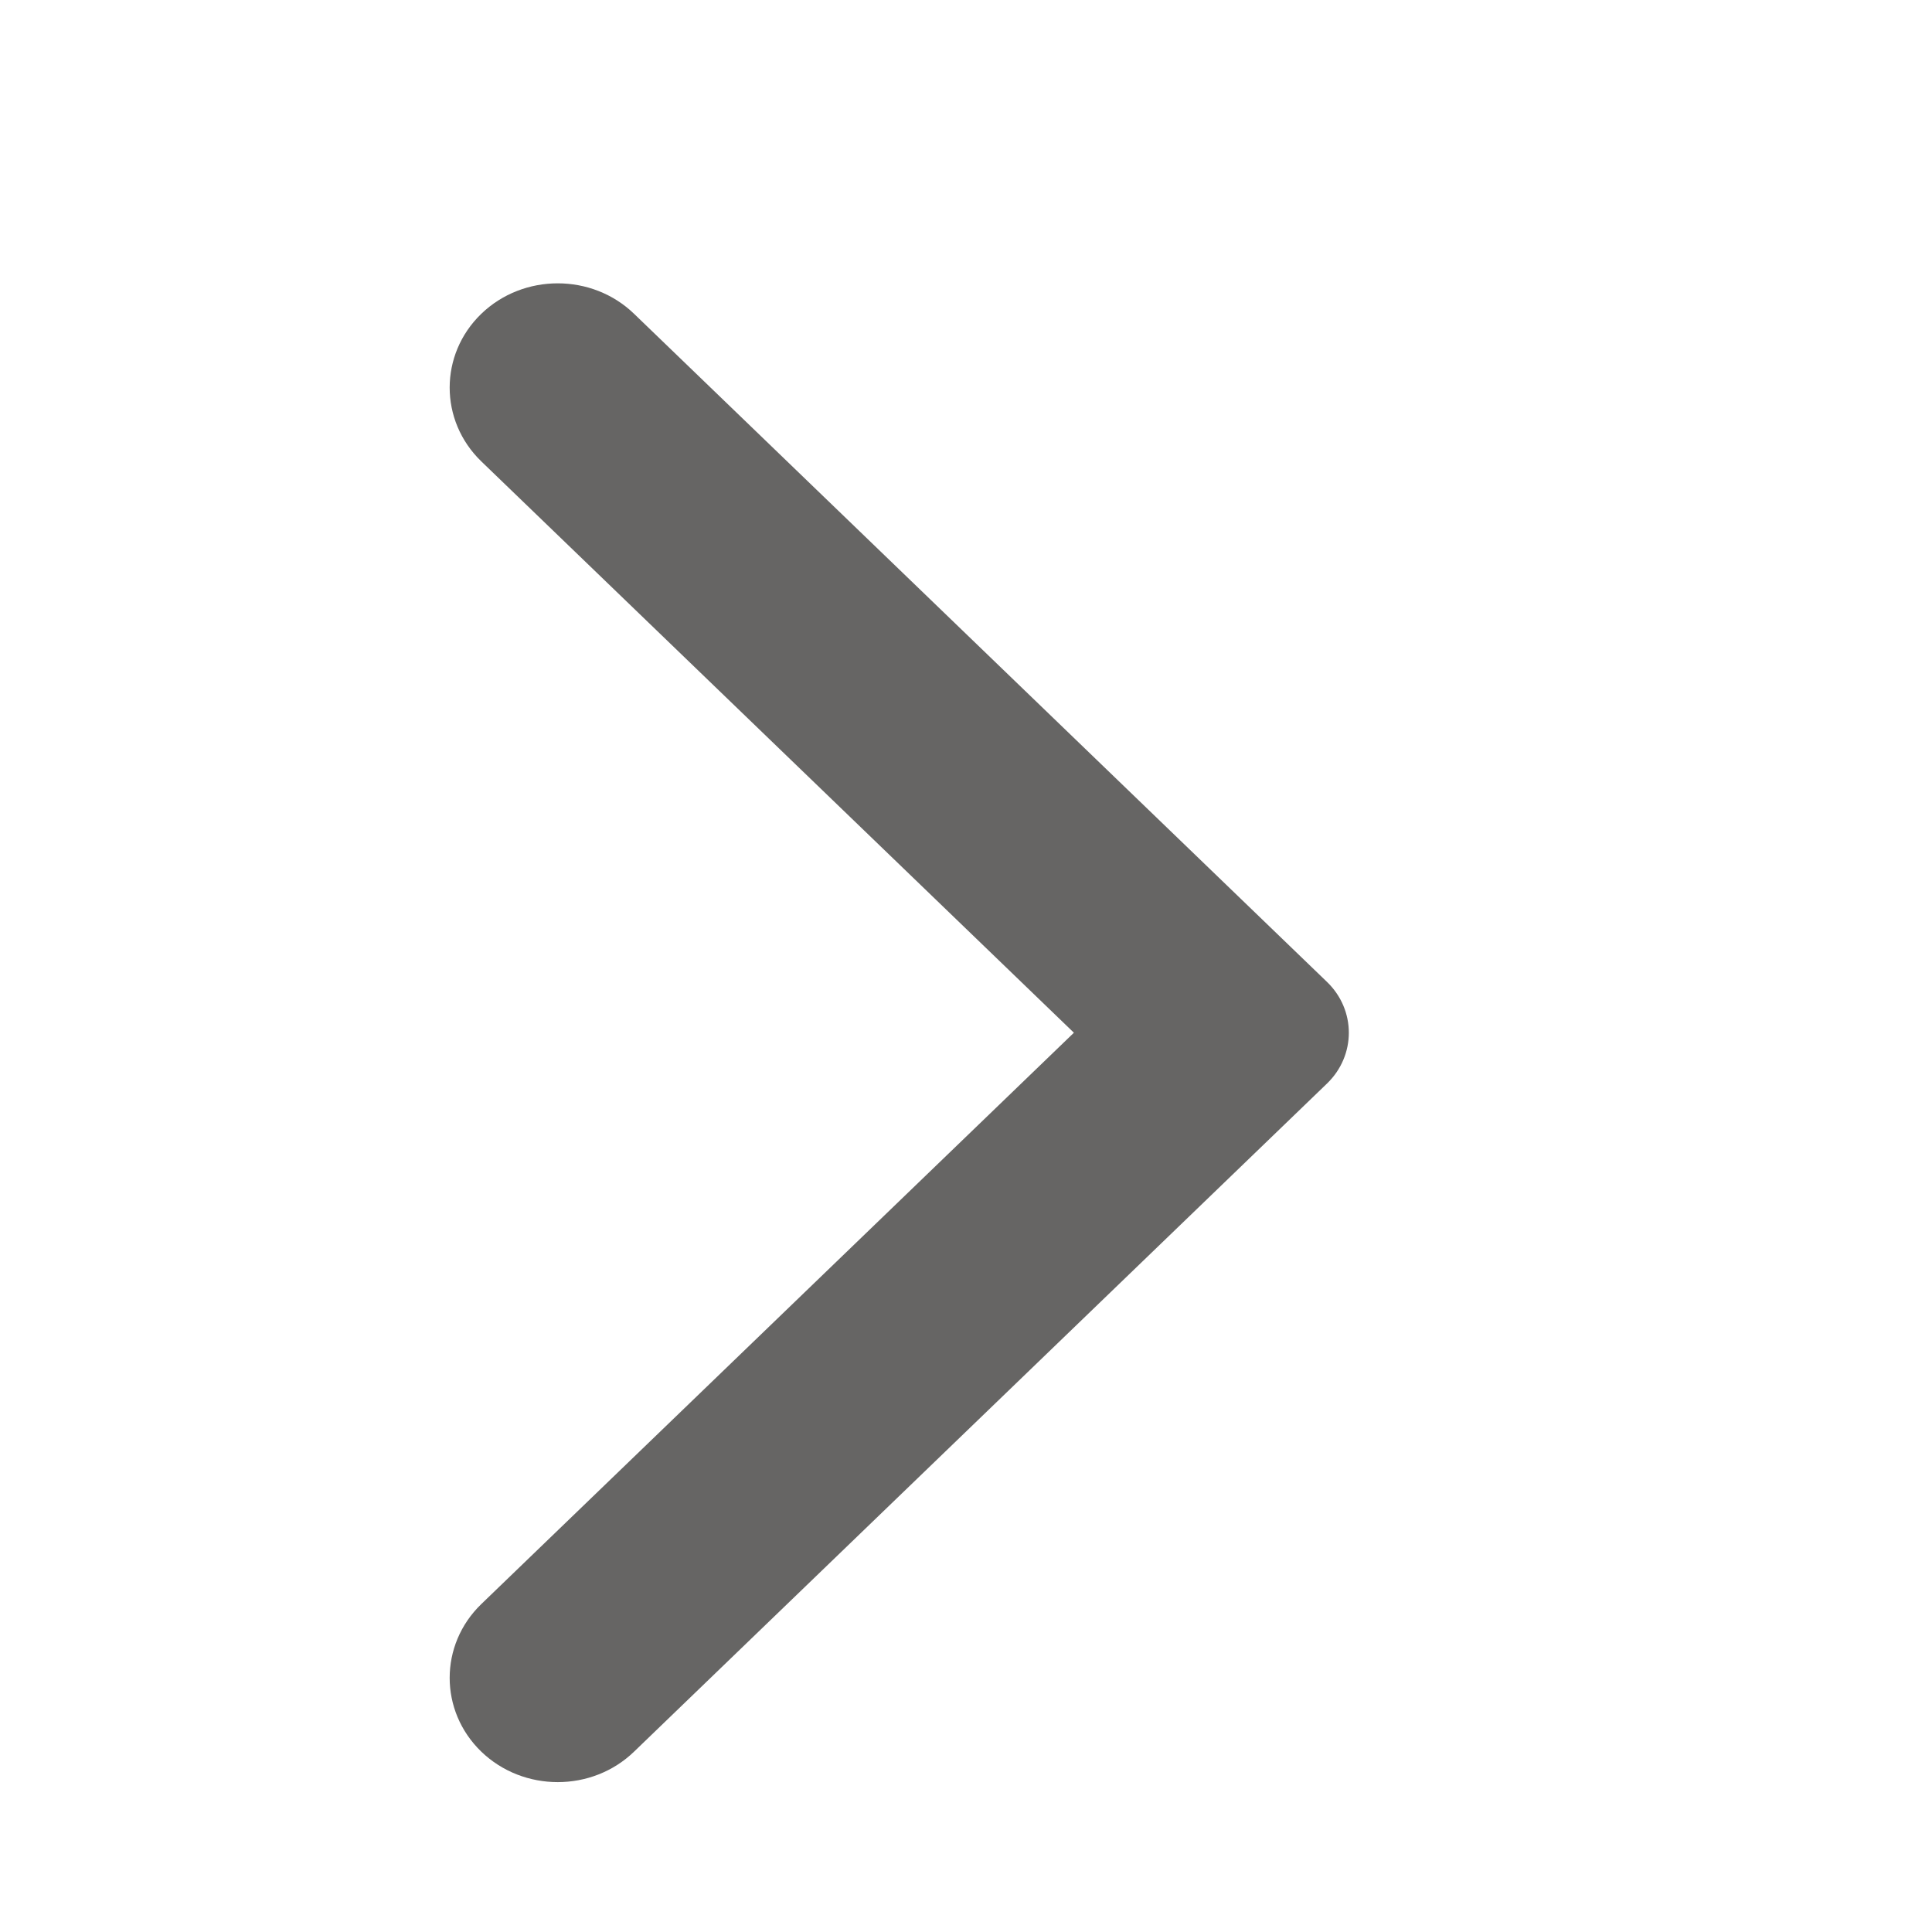
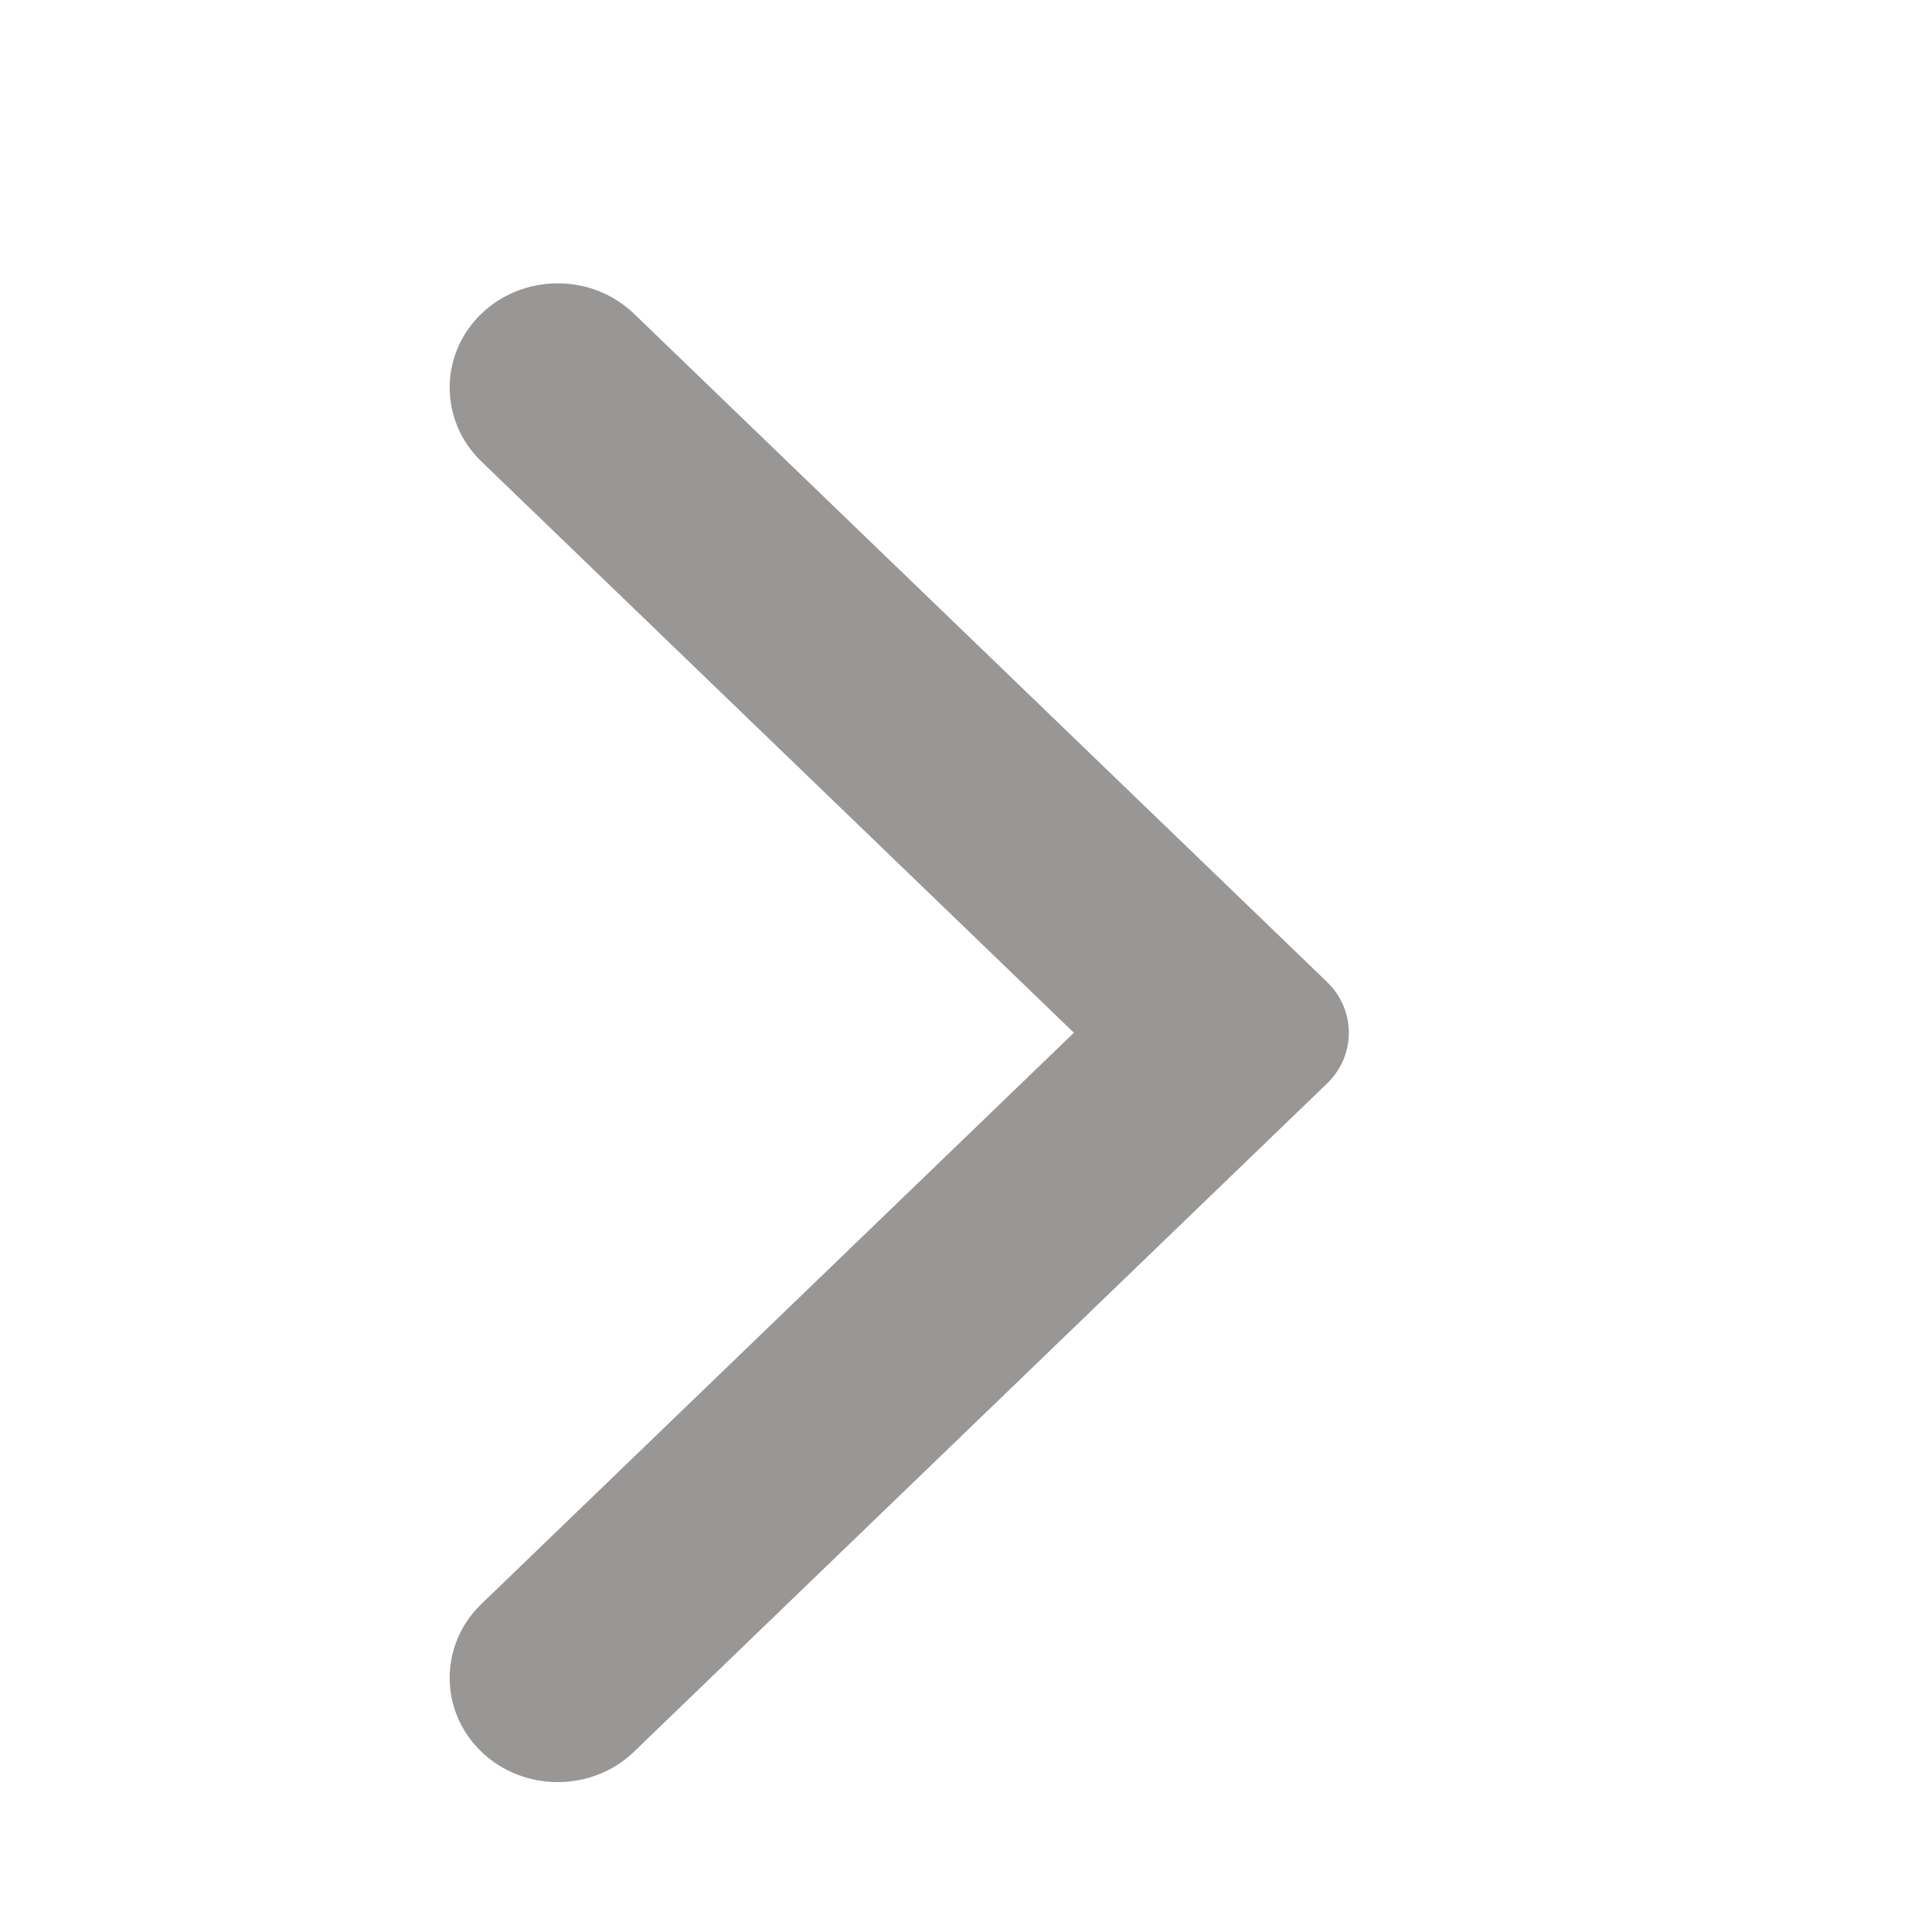
<svg xmlns="http://www.w3.org/2000/svg" width="13" height="13" viewBox="0 0 13 13" fill="none">
-   <path fill-rule="evenodd" clip-rule="evenodd" d="M4.267 2.112L8.929 6.607C9.125 6.796 9.125 7.102 8.929 7.291L4.267 11.786C3.984 12.06 3.522 12.06 3.238 11.786C2.955 11.512 2.955 11.068 3.238 10.794L7.226 6.949L3.238 3.104C2.955 2.83 2.955 2.386 3.238 2.112C3.522 1.838 3.984 1.838 4.267 2.112Z" fill="#666564" />
+   <path fill-rule="evenodd" clip-rule="evenodd" d="M4.267 2.112L8.929 6.607C9.125 6.796 9.125 7.102 8.929 7.291L4.267 11.786C3.984 12.06 3.522 12.06 3.238 11.786C2.955 11.512 2.955 11.068 3.238 10.794L7.226 6.949L3.238 3.104C2.955 2.83 2.955 2.386 3.238 2.112C3.522 1.838 3.984 1.838 4.267 2.112Z" fill="#999795" />
</svg>
